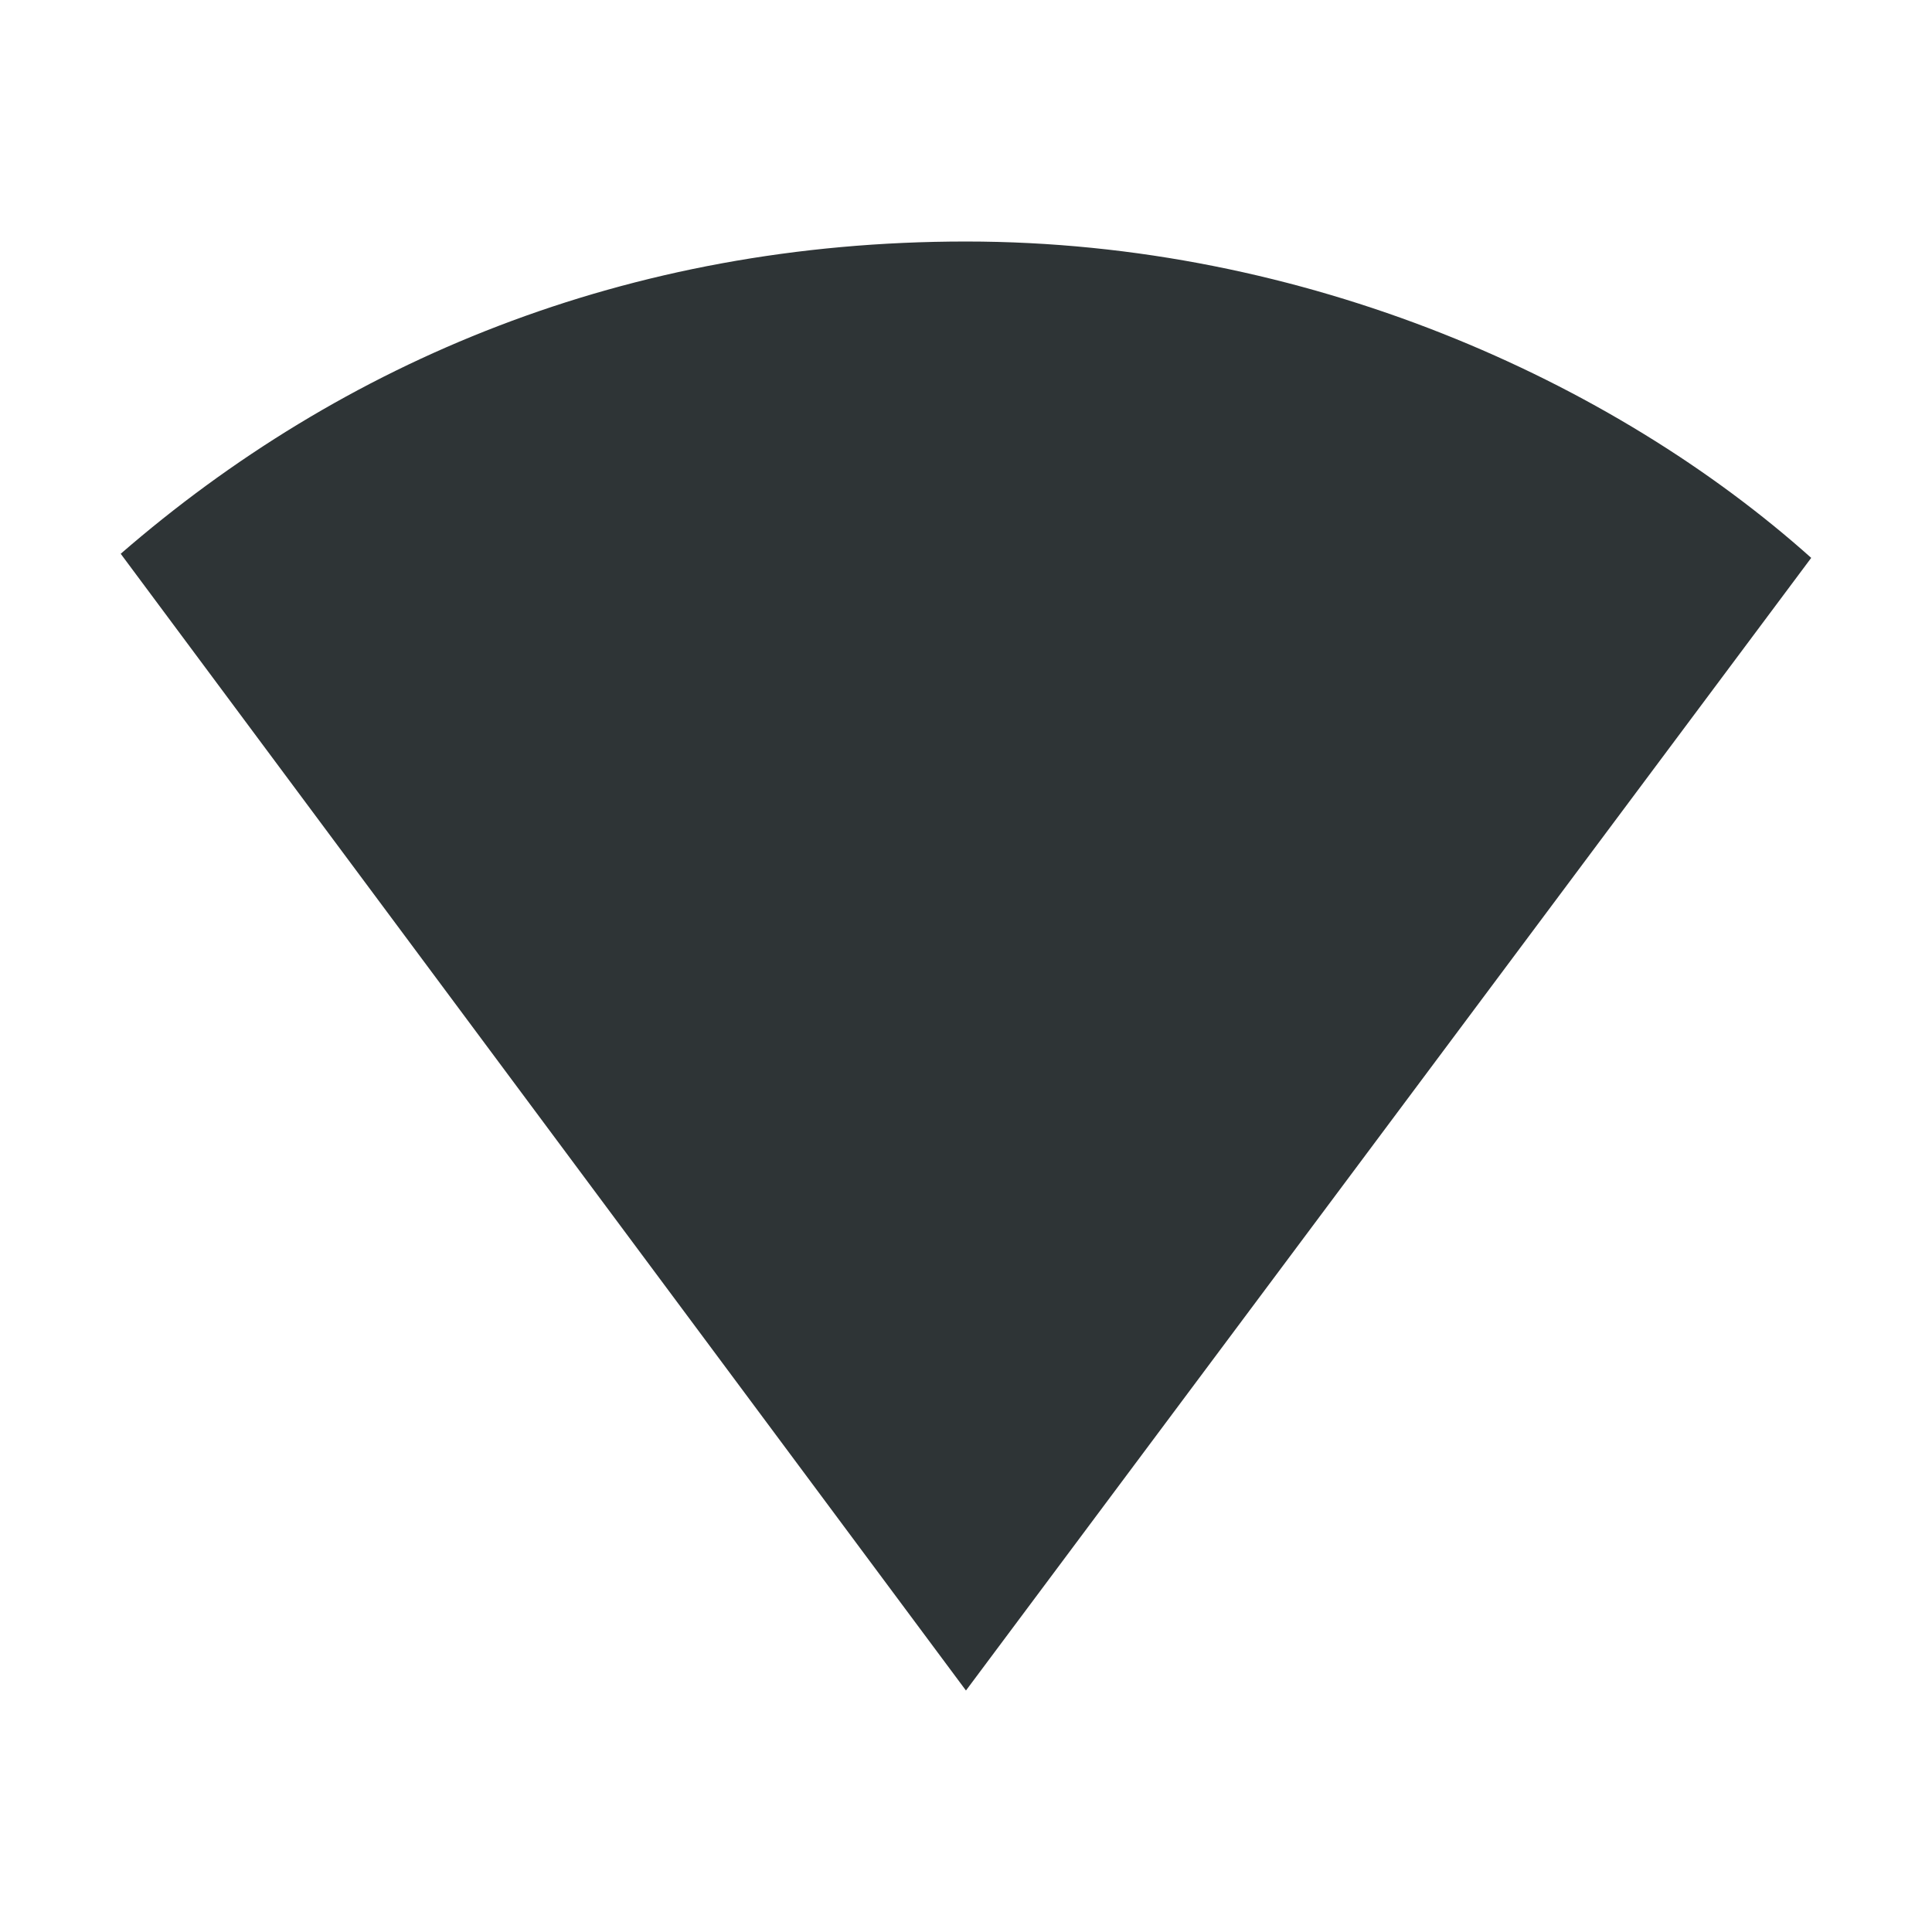
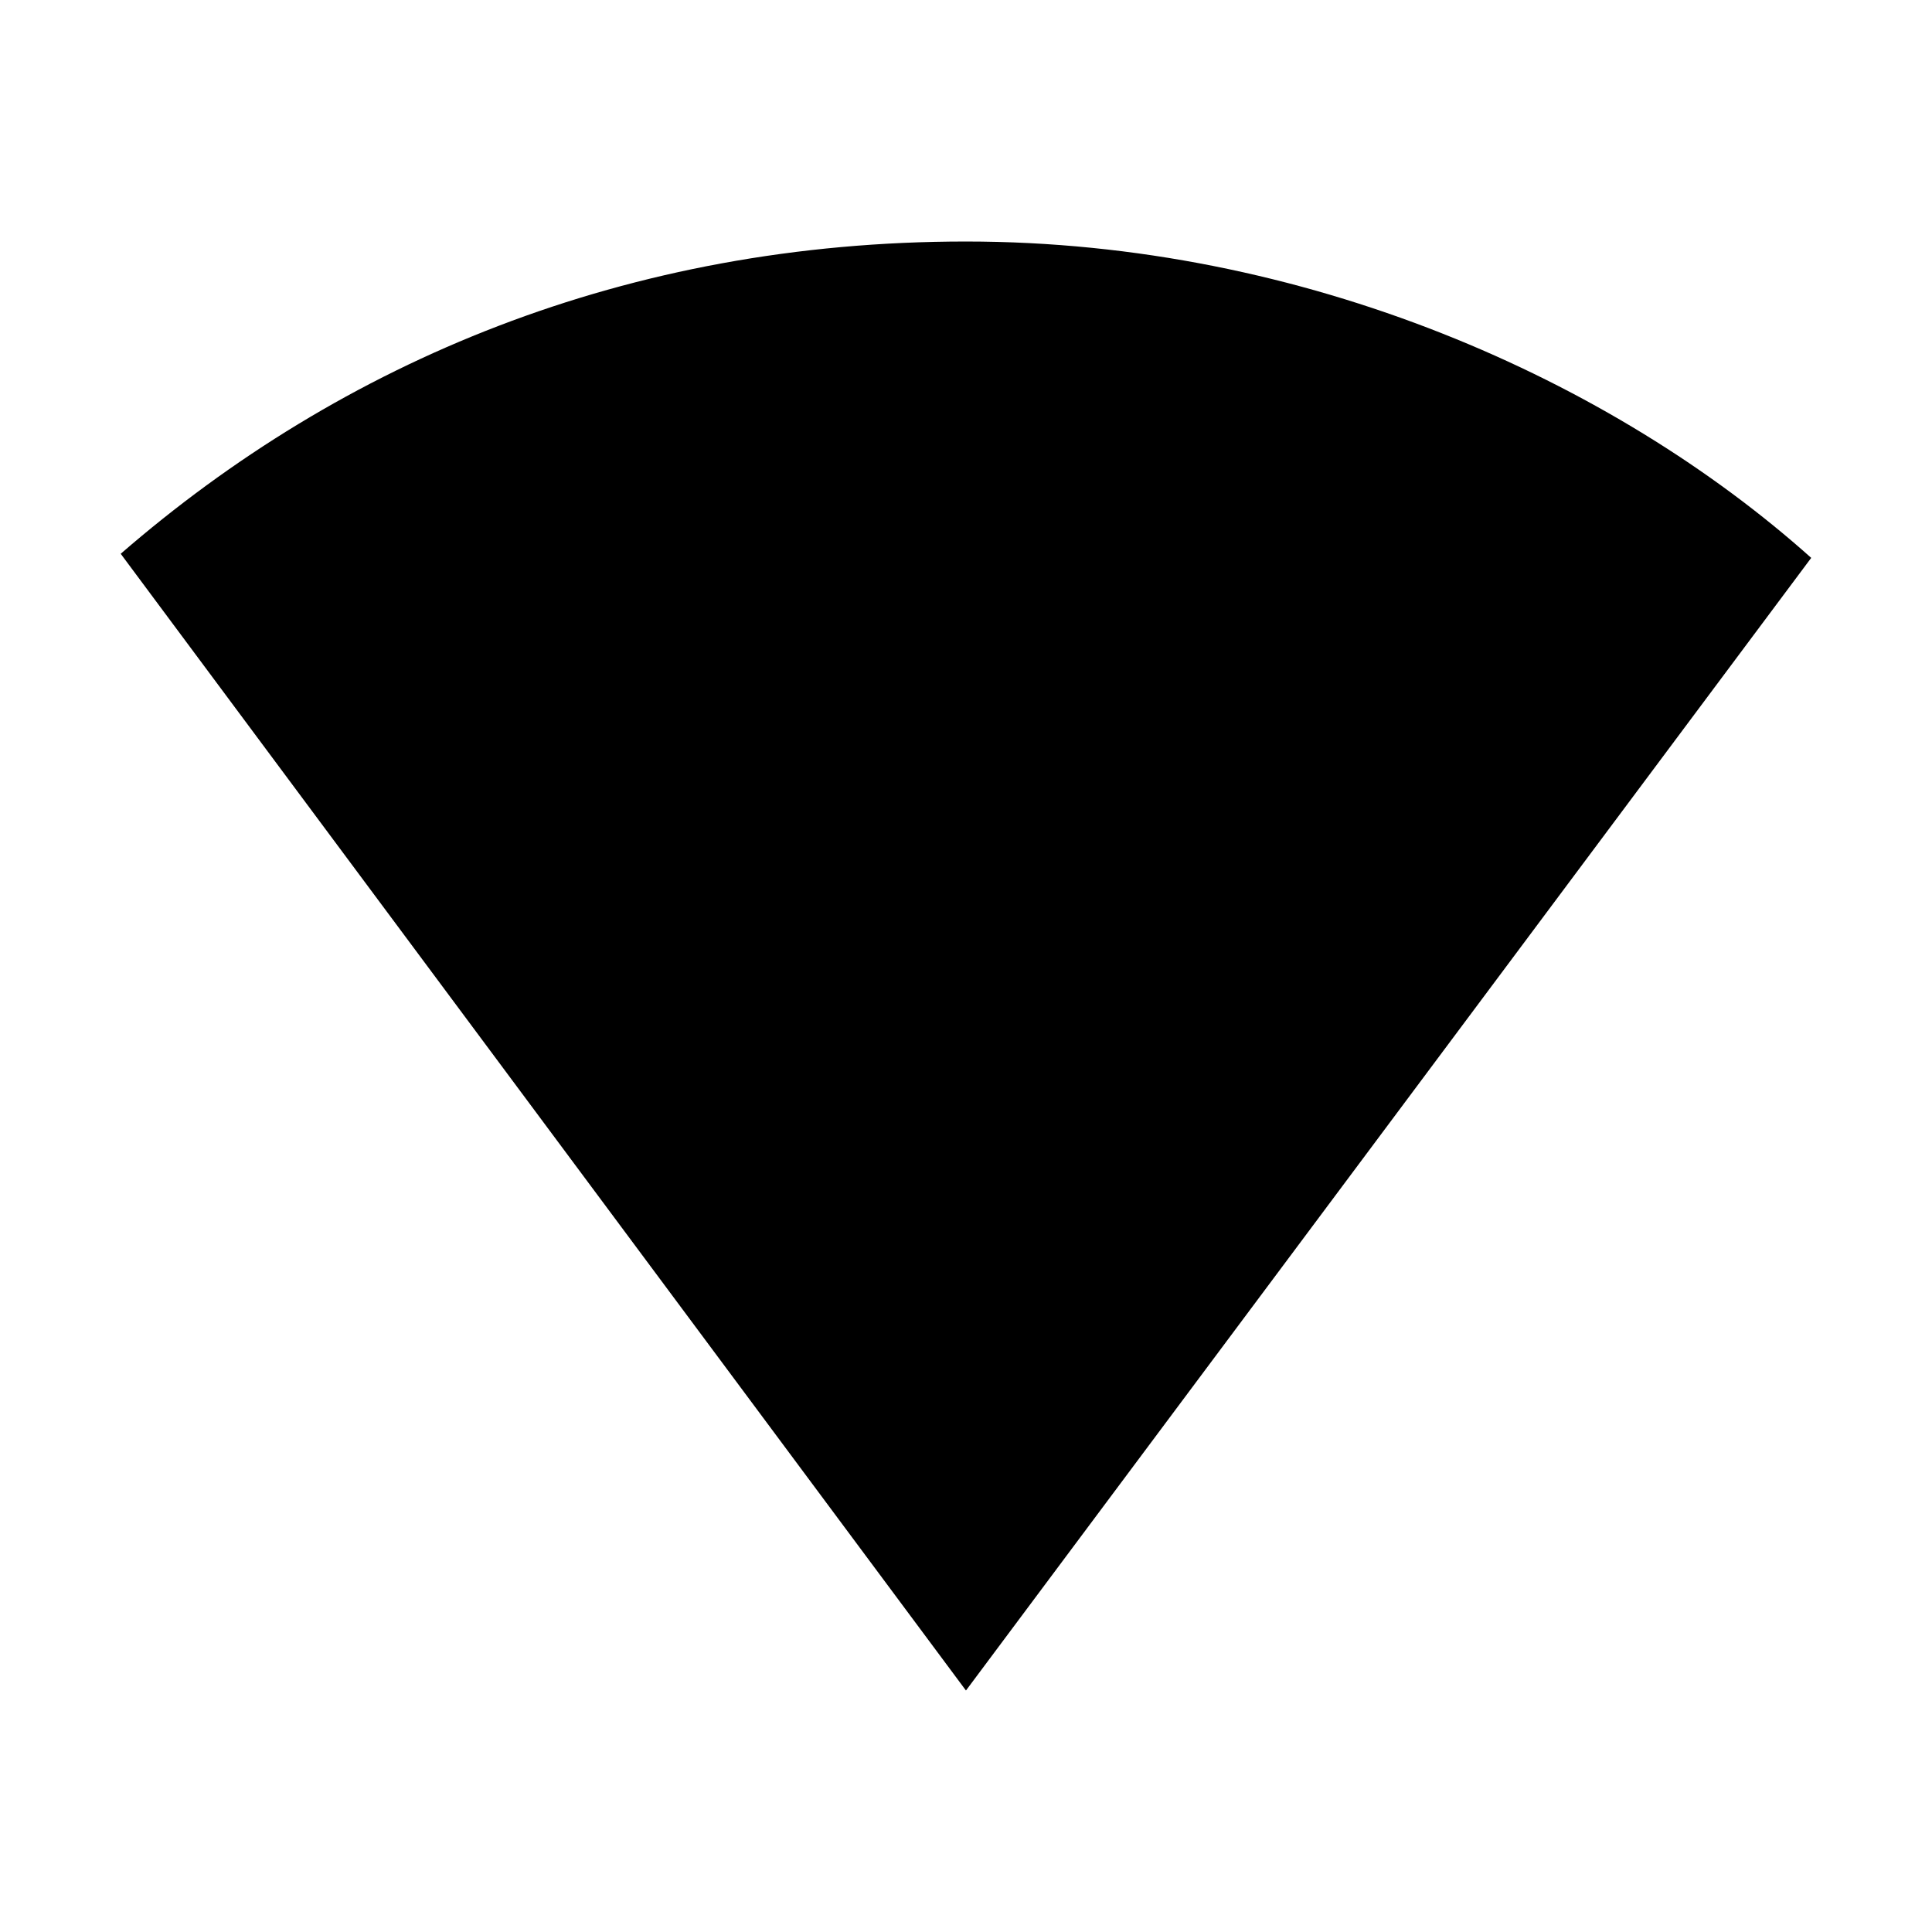
<svg xmlns="http://www.w3.org/2000/svg" width="16px" height="16px" viewBox="0 0 16 16" version="1.1" id="svg13">
  <defs id="defs17" />
  <g id="g5023" transform="translate(0.4296675,-1.329924)">
-     <path id="path4" opacity="0.35" overflow="visible" color="#000000" style="opacity:1;fill:#2e3436;fill-opacity:1;stroke-width:1.225;stroke-miterlimit:4;stroke-dasharray:none;marker:none" d="m 7.57,3.33 c -2.814,0 -5.172,1 -7,2.586 L 7.57,15.33 14.57,5.95 c -1.64,-1.467 -4.186,-2.62 -7,-2.62 z" />
+     <path id="path4" overflow="visible" style="fill:currentColor" d="m 7.57,3.33 c -2.814,0 -5.172,1 -7,2.586 L 7.57,15.33 14.57,5.95 c -1.64,-1.467 -4.186,-2.62 -7,-2.62 z" />
  </g>
</svg>
